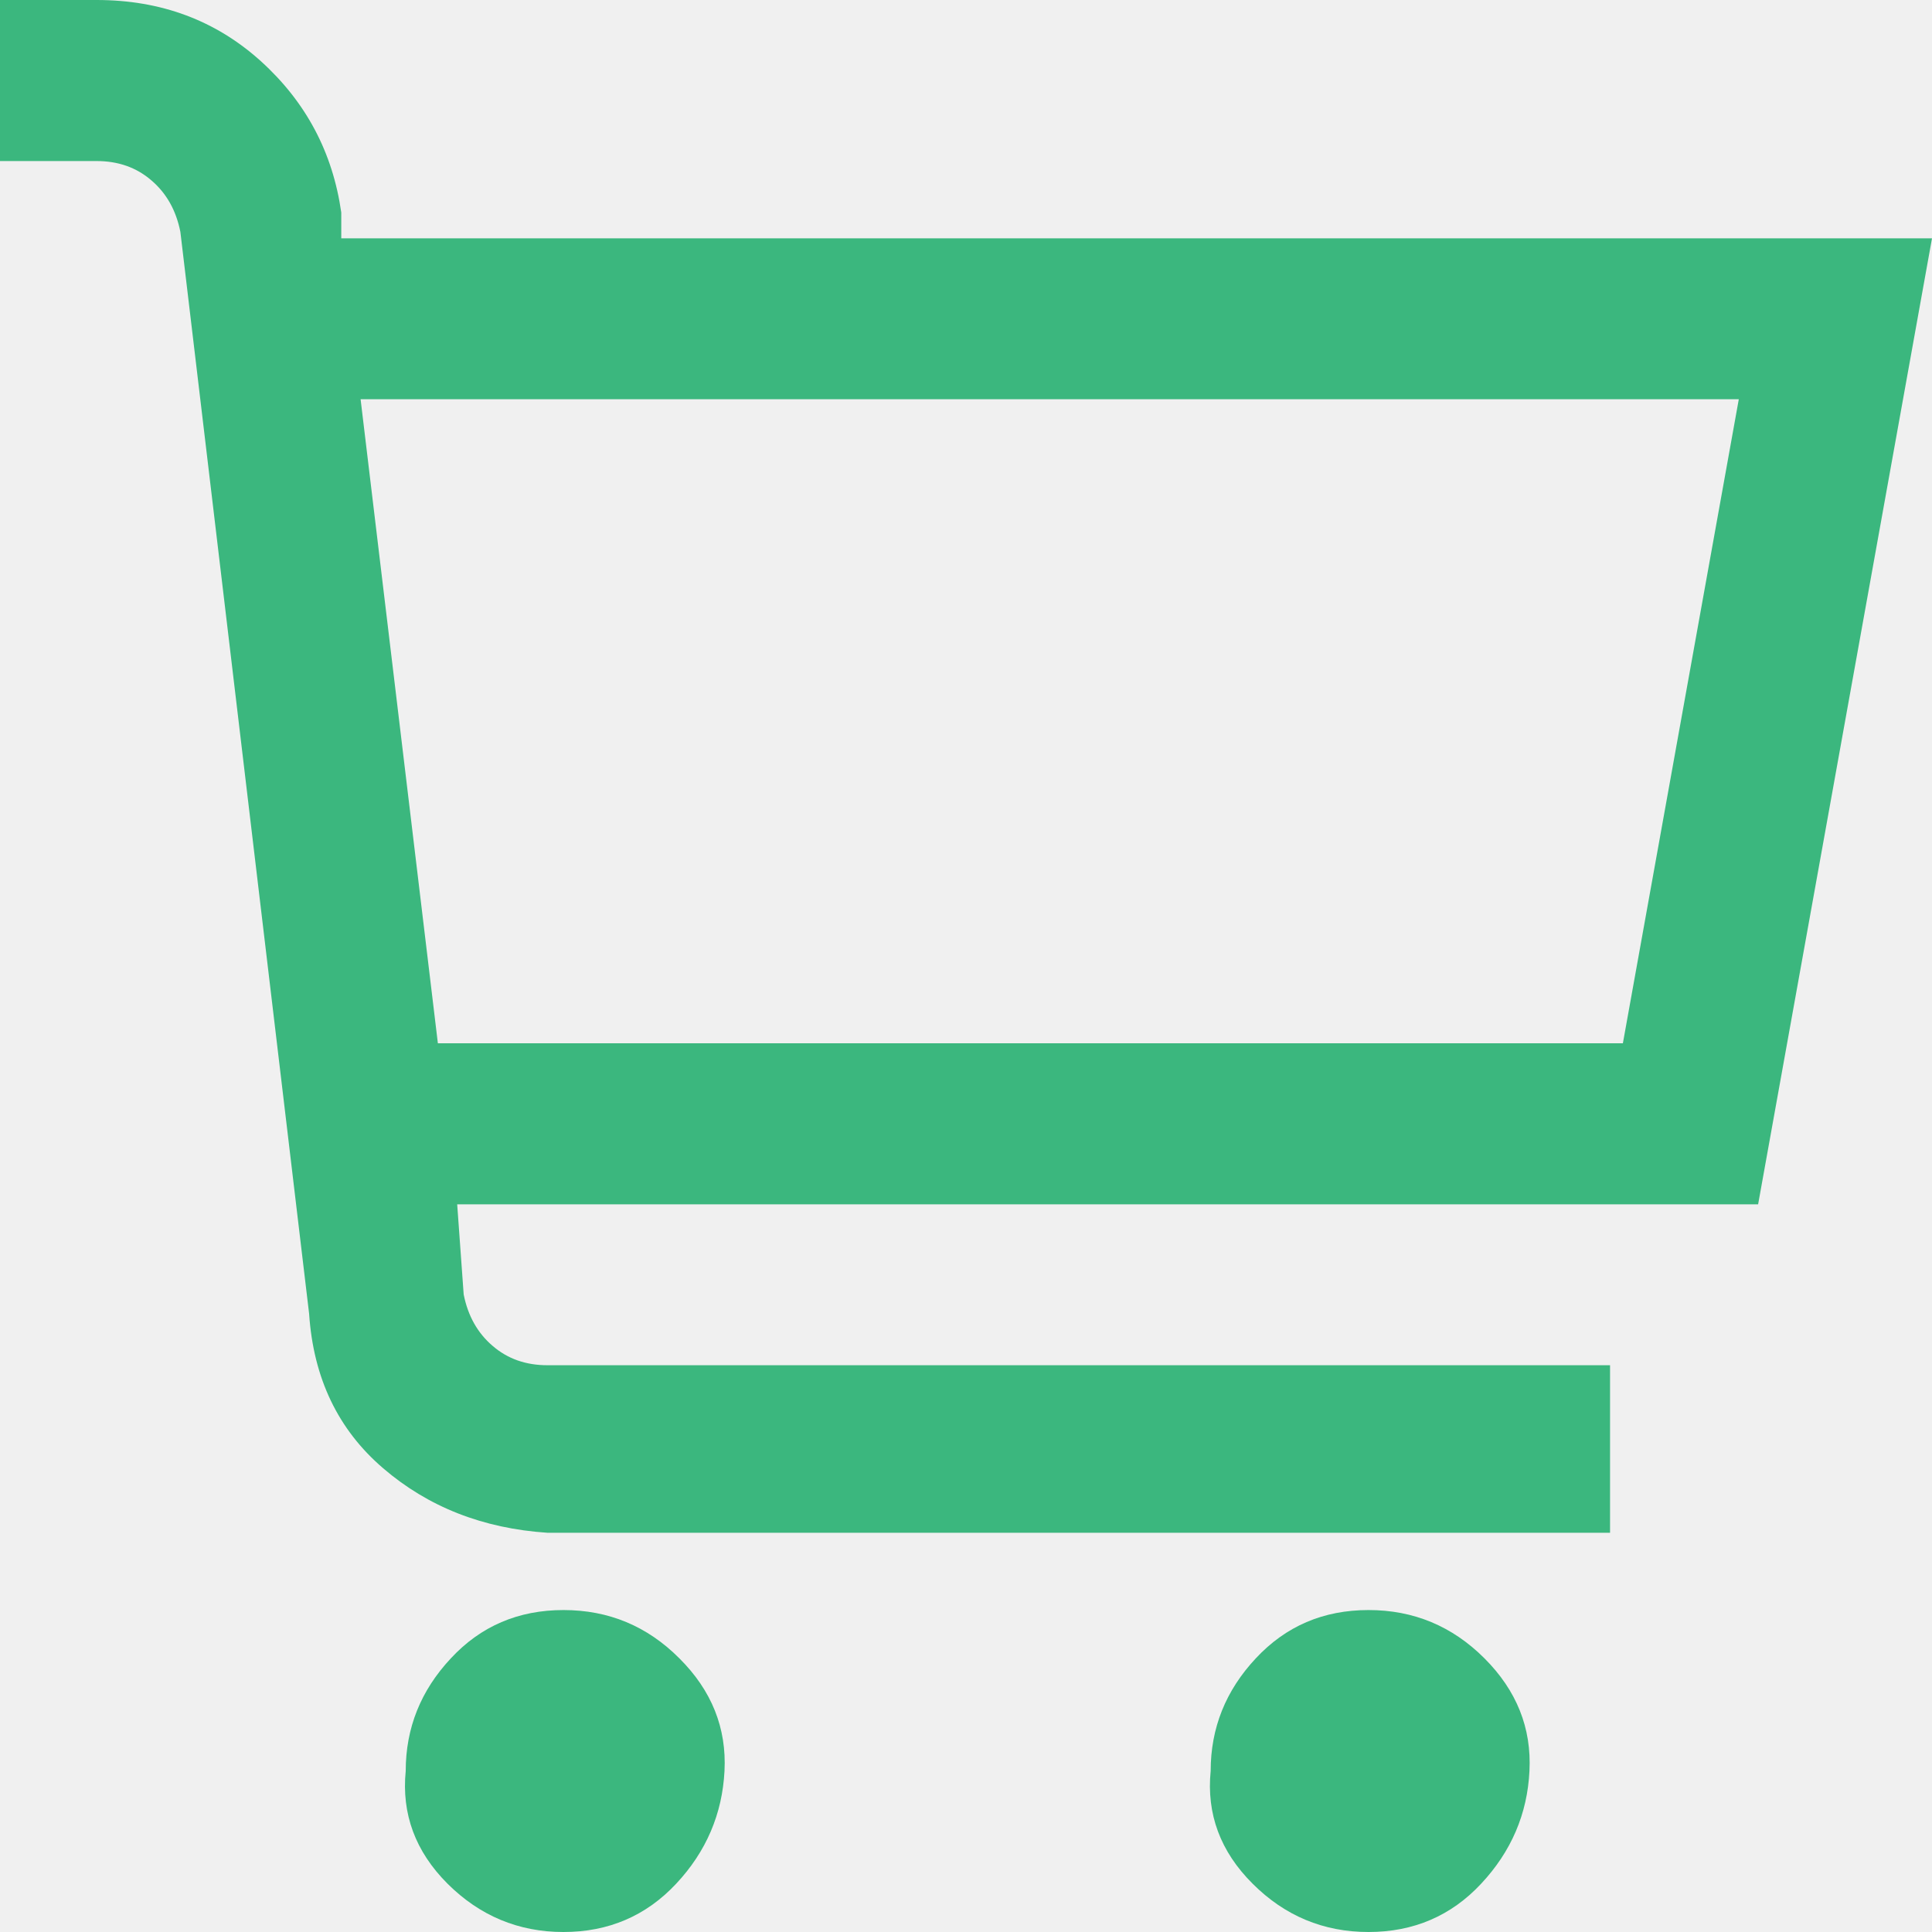
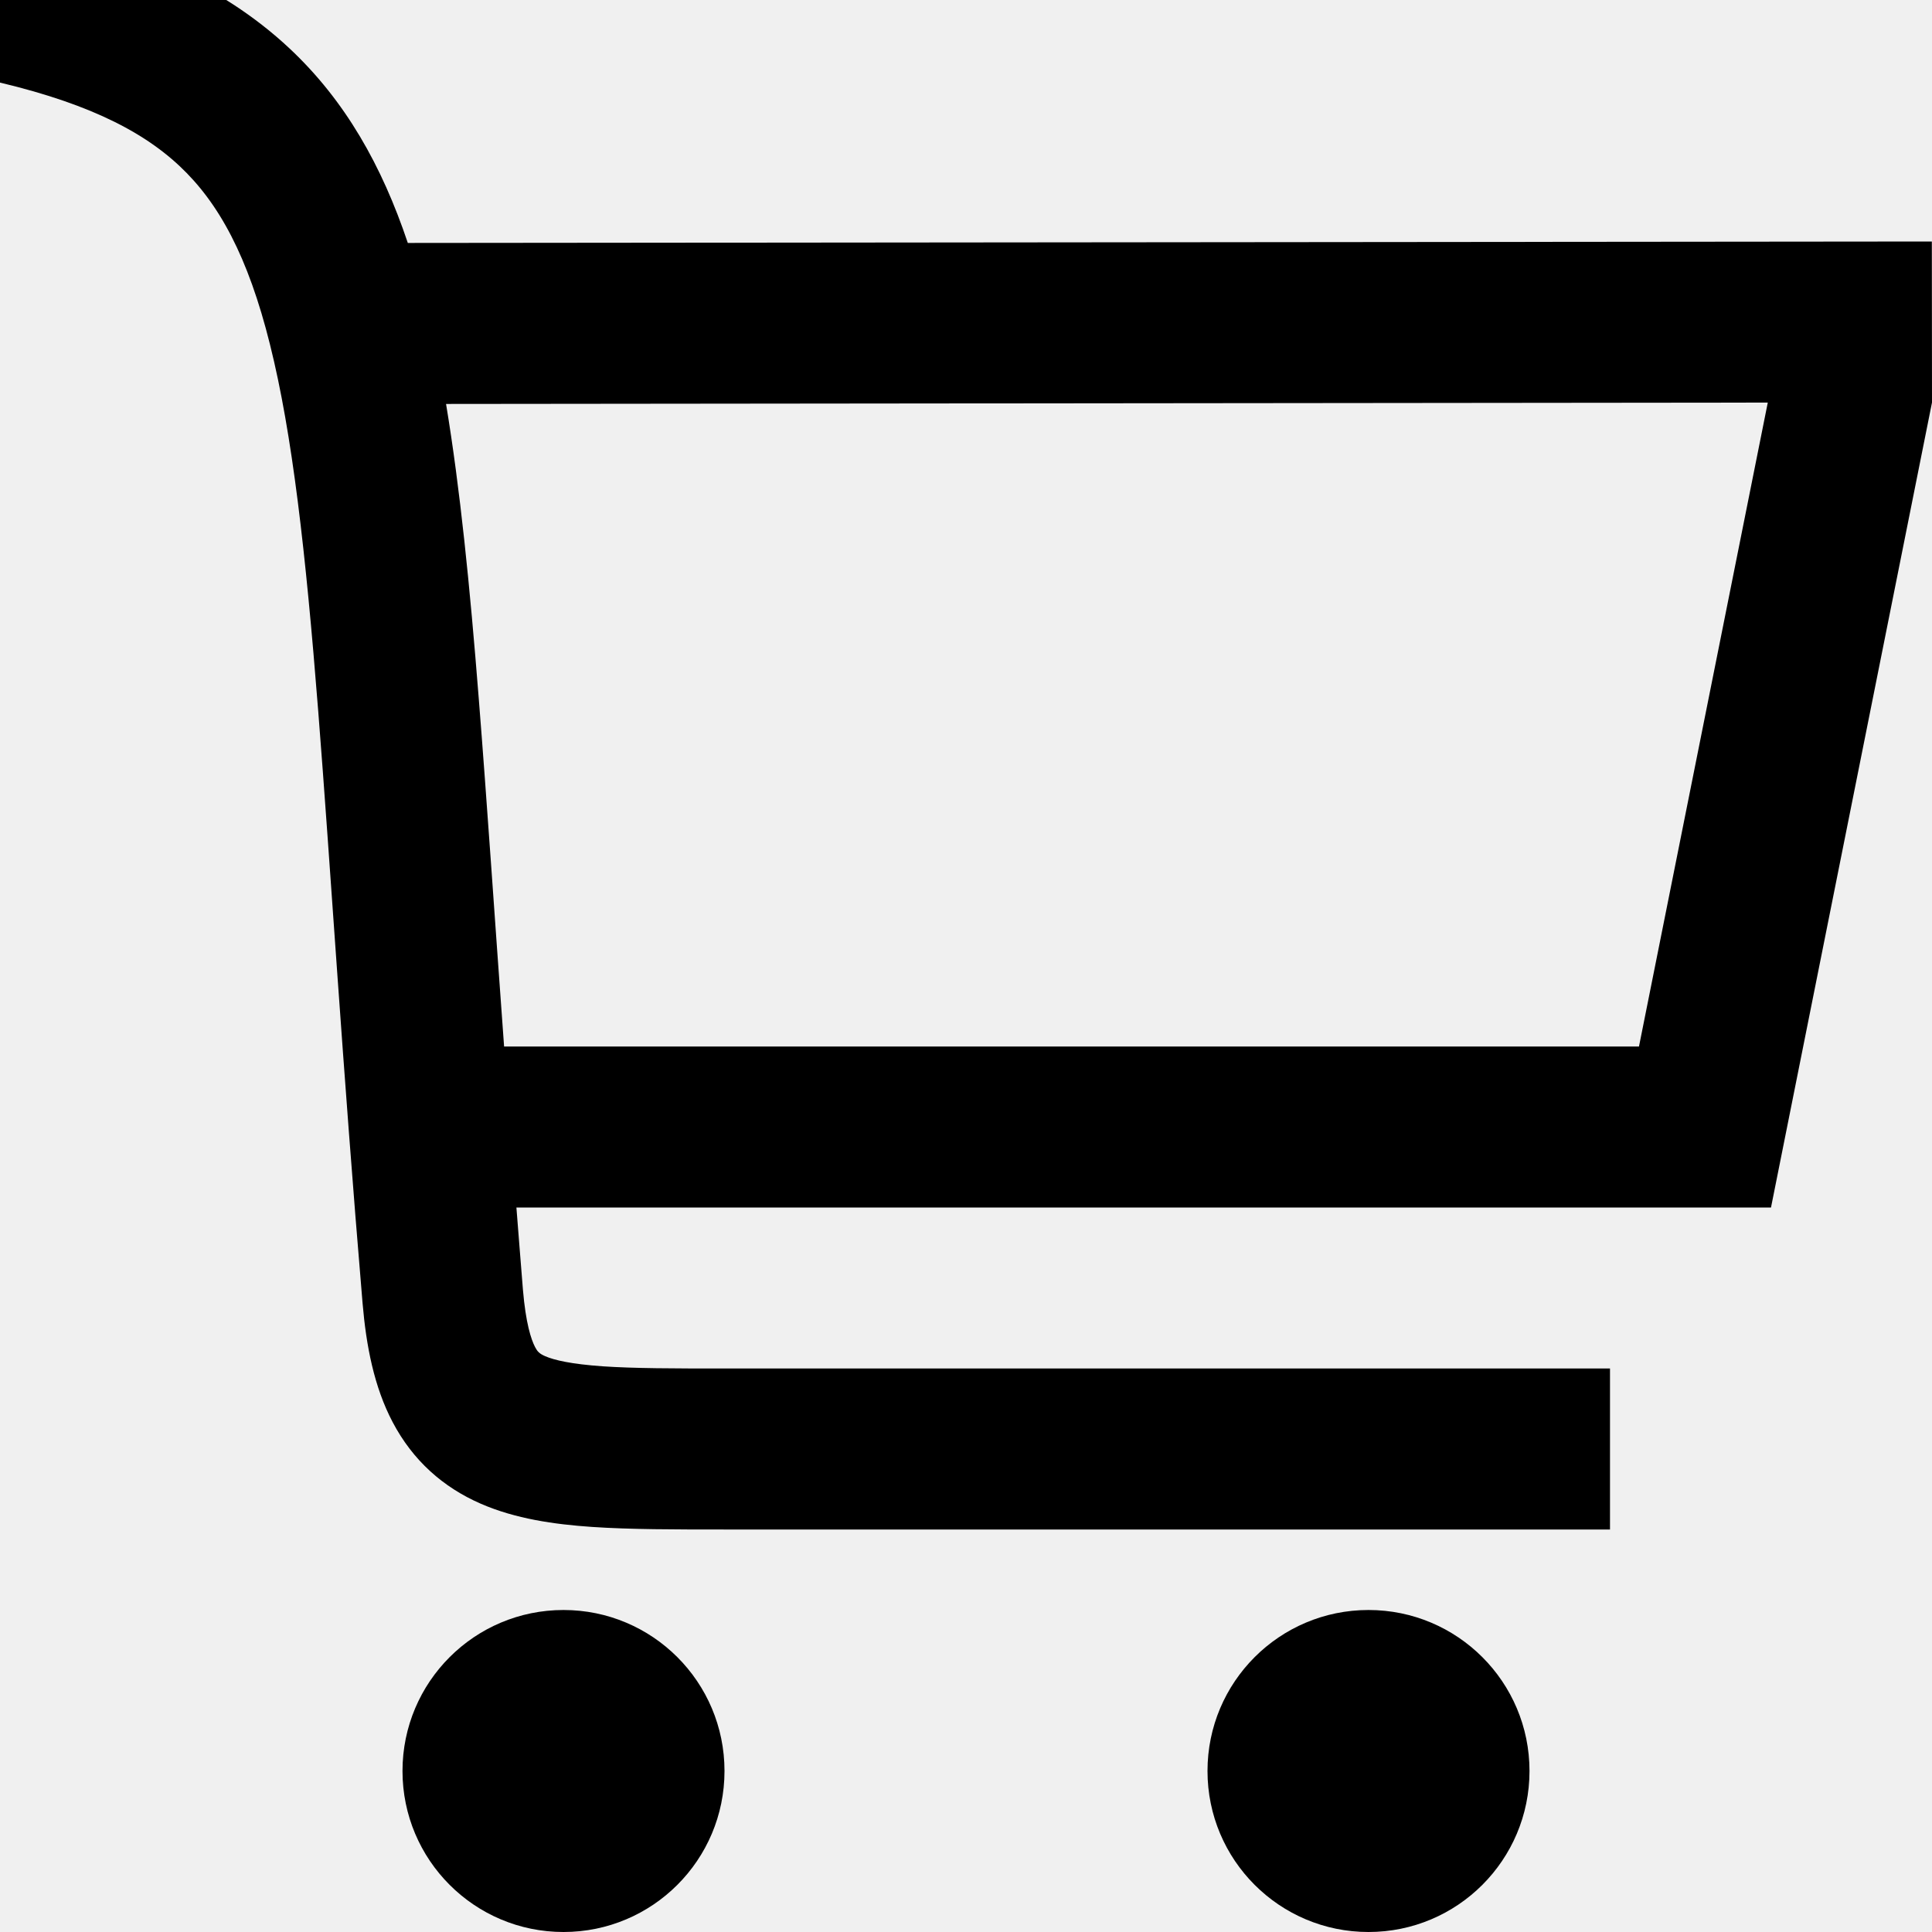
- <svg xmlns="http://www.w3.org/2000/svg" width="14" height="14" viewBox="0 0 14 14" fill="none">
-   <path d="M14 1.727H2.473V1.54C2.411 1.104 2.217 0.739 1.89 0.443C1.563 0.148 1.167 0 0.7 0H0V1.167H0.7C0.856 1.167 0.988 1.213 1.097 1.307C1.206 1.4 1.276 1.524 1.307 1.68L2.24 9.52C2.271 9.987 2.45 10.36 2.777 10.64C3.103 10.92 3.5 11.076 3.967 11.107H11.667V9.893H3.967C3.811 9.893 3.679 9.847 3.57 9.753C3.461 9.66 3.391 9.536 3.36 9.38L3.313 8.727H12.74L14 1.727ZM11.76 7.56H3.173L2.613 2.893H12.6L11.76 7.56ZM2.94 12.833C2.909 13.144 3.01 13.417 3.243 13.65C3.477 13.883 3.757 14 4.083 14C4.41 14 4.682 13.883 4.9 13.65C5.118 13.417 5.234 13.144 5.25 12.833C5.266 12.522 5.157 12.25 4.923 12.017C4.69 11.783 4.41 11.667 4.083 11.667C3.757 11.667 3.484 11.783 3.267 12.017C3.049 12.25 2.94 12.522 2.94 12.833ZM8.773 12.833C8.742 13.144 8.843 13.417 9.077 13.65C9.31 13.883 9.59 14 9.917 14C10.243 14 10.516 13.883 10.733 13.65C10.951 13.417 11.068 13.144 11.083 12.833C11.099 12.522 10.99 12.25 10.757 12.017C10.523 11.783 10.243 11.667 9.917 11.667C9.59 11.667 9.318 11.783 9.1 12.017C8.882 12.25 8.773 12.522 8.773 12.833Z" fill="#3BB77E" />
+ <svg xmlns="http://www.w3.org/2000/svg" width="24" height="24" viewBox="0 0 24 24" fill="none">
+   <g clip-path="url(#clip0_4_33)">
+     <path d="M7 20C8.105 20 9 20.895 9 22C9 23.105 8.105 24 7 24C5.895 24 5 23.105 5 22C5 20.895 5.895 20 7 20Z" fill="black" />
+     <path d="M17 20C18.105 20 19 20.895 19 22C19 23.105 18.105 24 17 24C15.895 24 15 23.105 15 22C15 20.895 15.895 20 17 20Z" fill="black" />
+     <path fill-rule="evenodd" clip-rule="evenodd" d="M0.214 -0.977C1.601 -0.673 2.73 -0.21 3.596 0.601C4.288 1.249 4.744 2.058 5.066 3.018L23.998 3L24 5L22 15H6.415C6.442 15.332 6.467 15.673 6.496 16.021C6.531 16.438 6.598 16.64 6.647 16.734C6.677 16.791 6.7 16.815 6.772 16.847C6.885 16.896 7.092 16.945 7.489 16.973C7.88 16.999 8.363 17 9 17H20V19H9C8.387 19 7.827 19 7.353 18.968C6.884 18.936 6.403 18.867 5.973 18.68C5.503 18.475 5.129 18.143 4.878 17.667C4.647 17.229 4.549 16.719 4.504 16.189C4.255 13.242 4.106 10.767 3.953 8.832C3.797 6.854 3.632 5.392 3.354 4.28C3.081 3.184 2.718 2.519 2.229 2.061C1.732 1.596 0.998 1.242 -0.214 0.977L0.214 -0.977ZM5.541 5.018C5.715 6.066 5.837 7.279 5.947 8.674C6.049 9.955 6.143 11.373 6.262 13H20.36L21.96 5.001L5.541 5.018Z" fill="black" />
+   </g>
+   <defs>
+     <clipPath id="clip0_4_33">
+       <rect width="24" height="24" fill="white" />
+     </clipPath>
+   </defs>
</svg>
